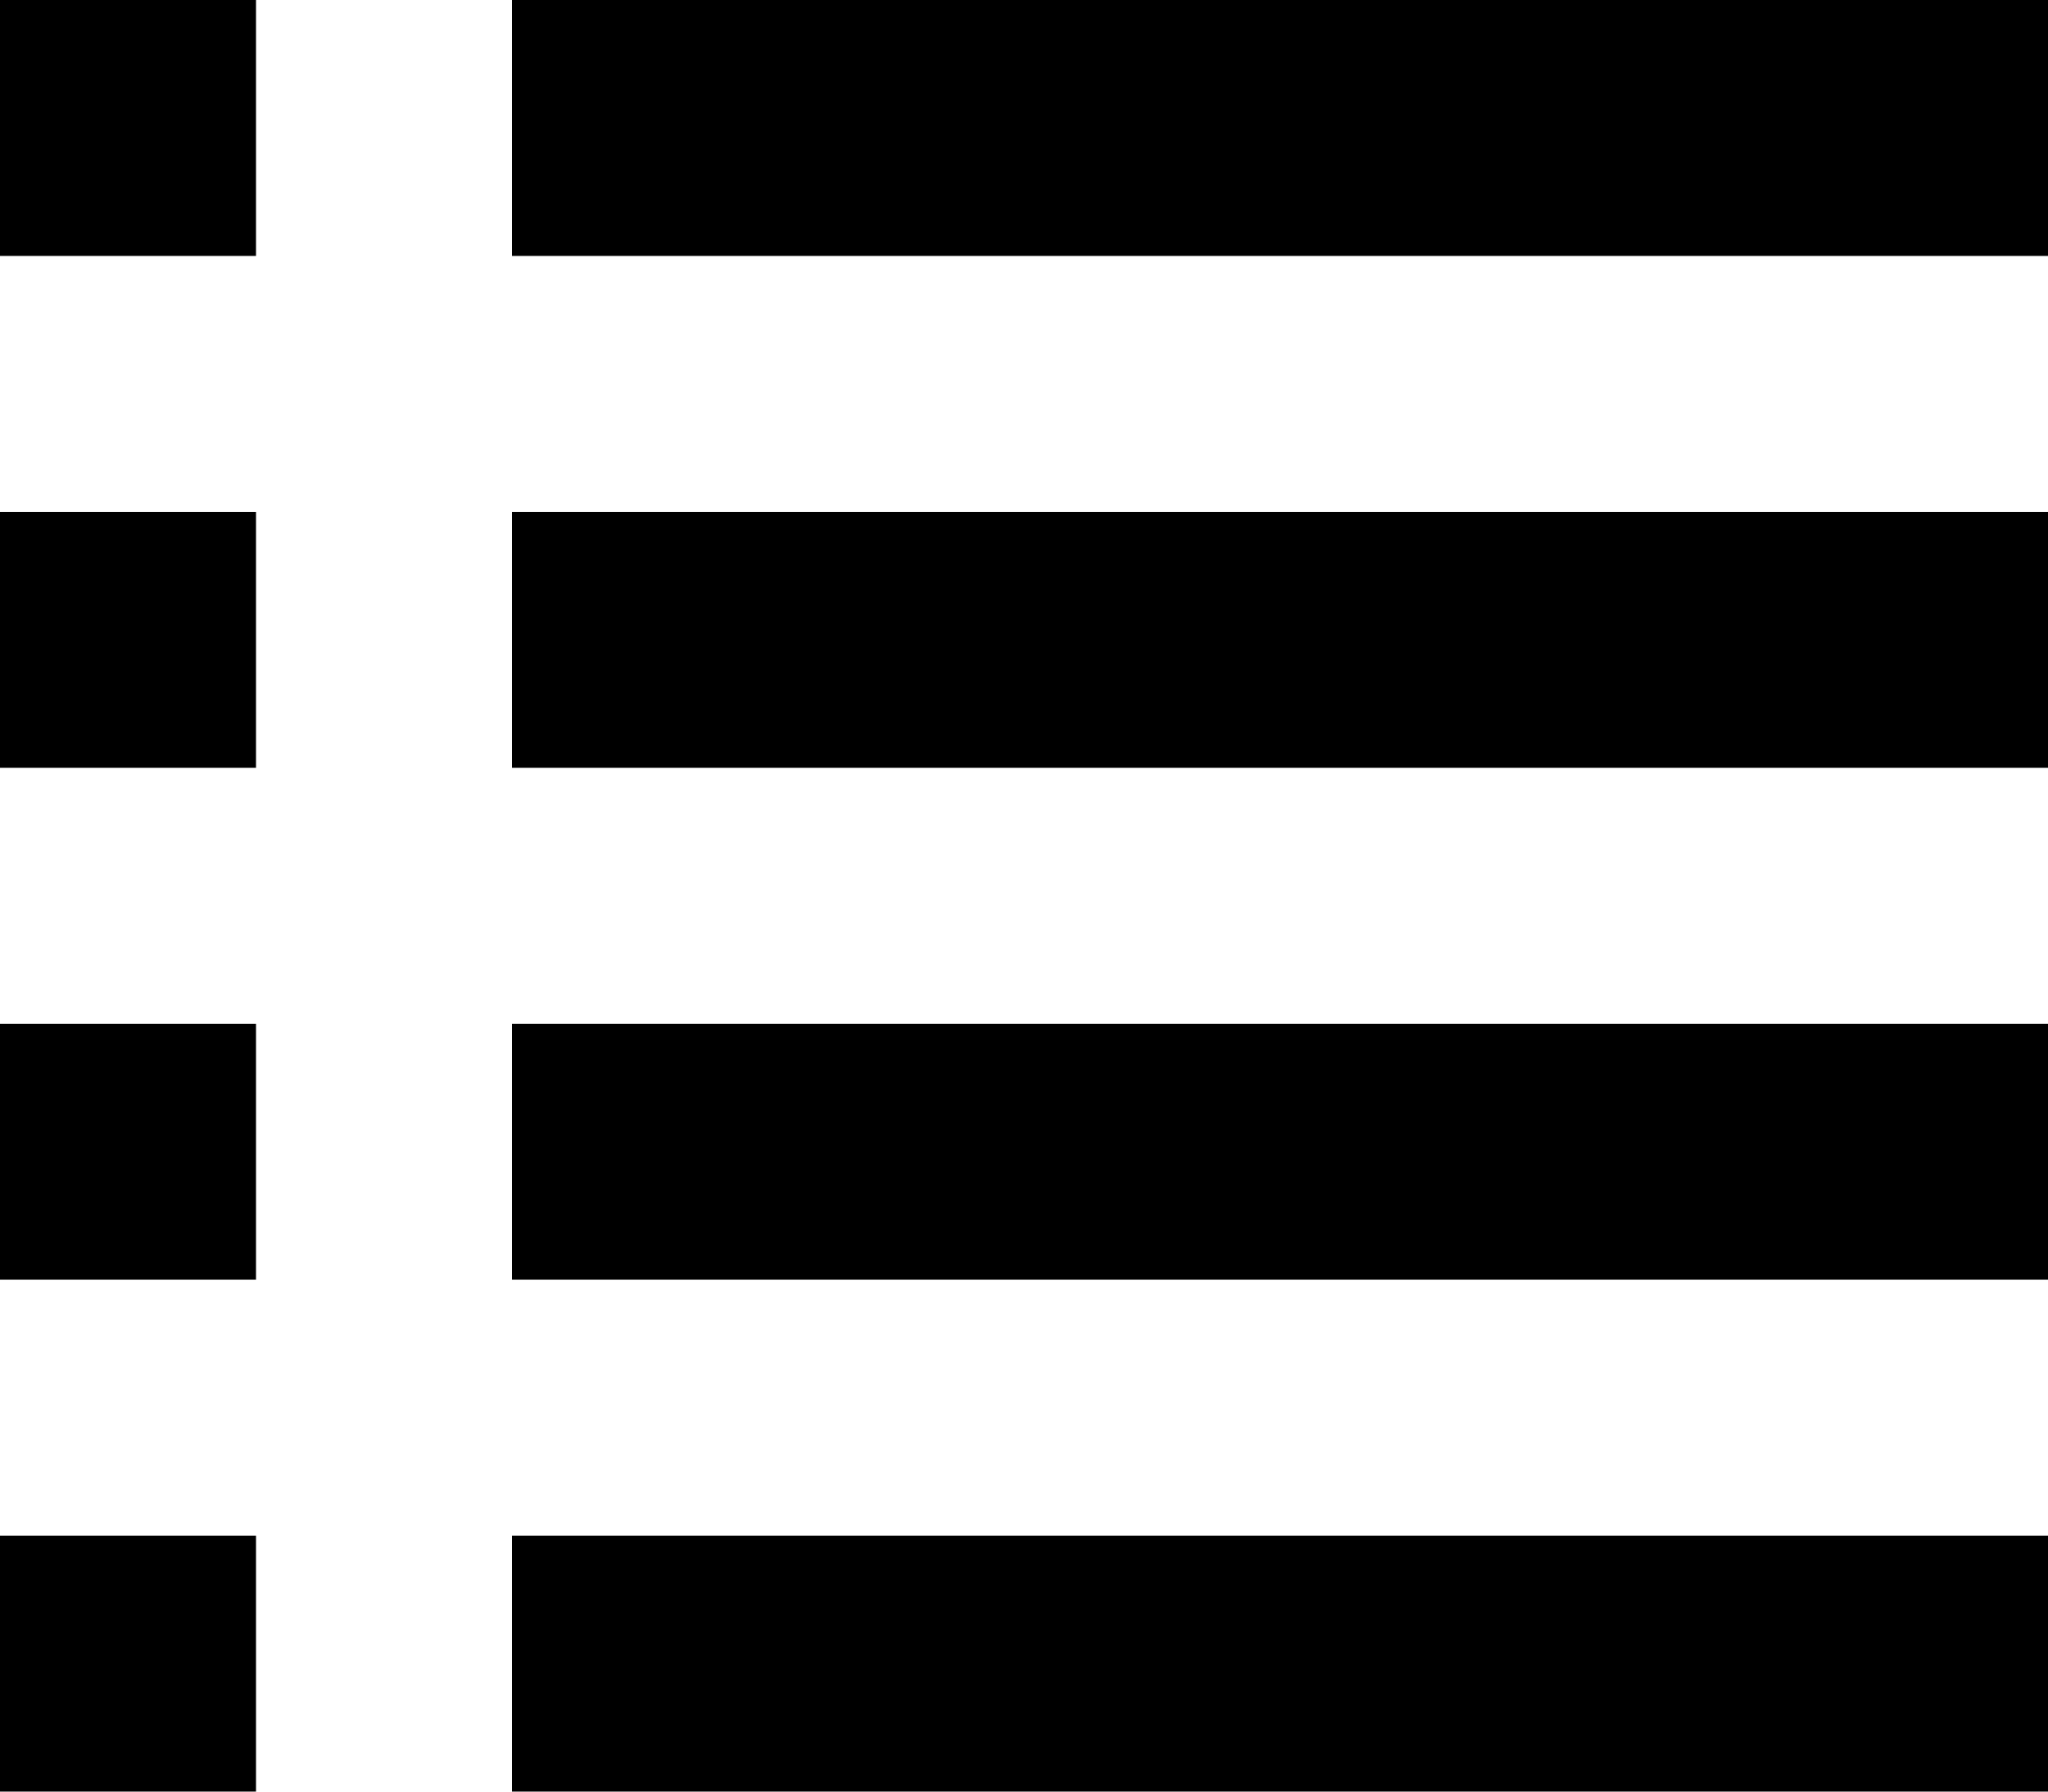
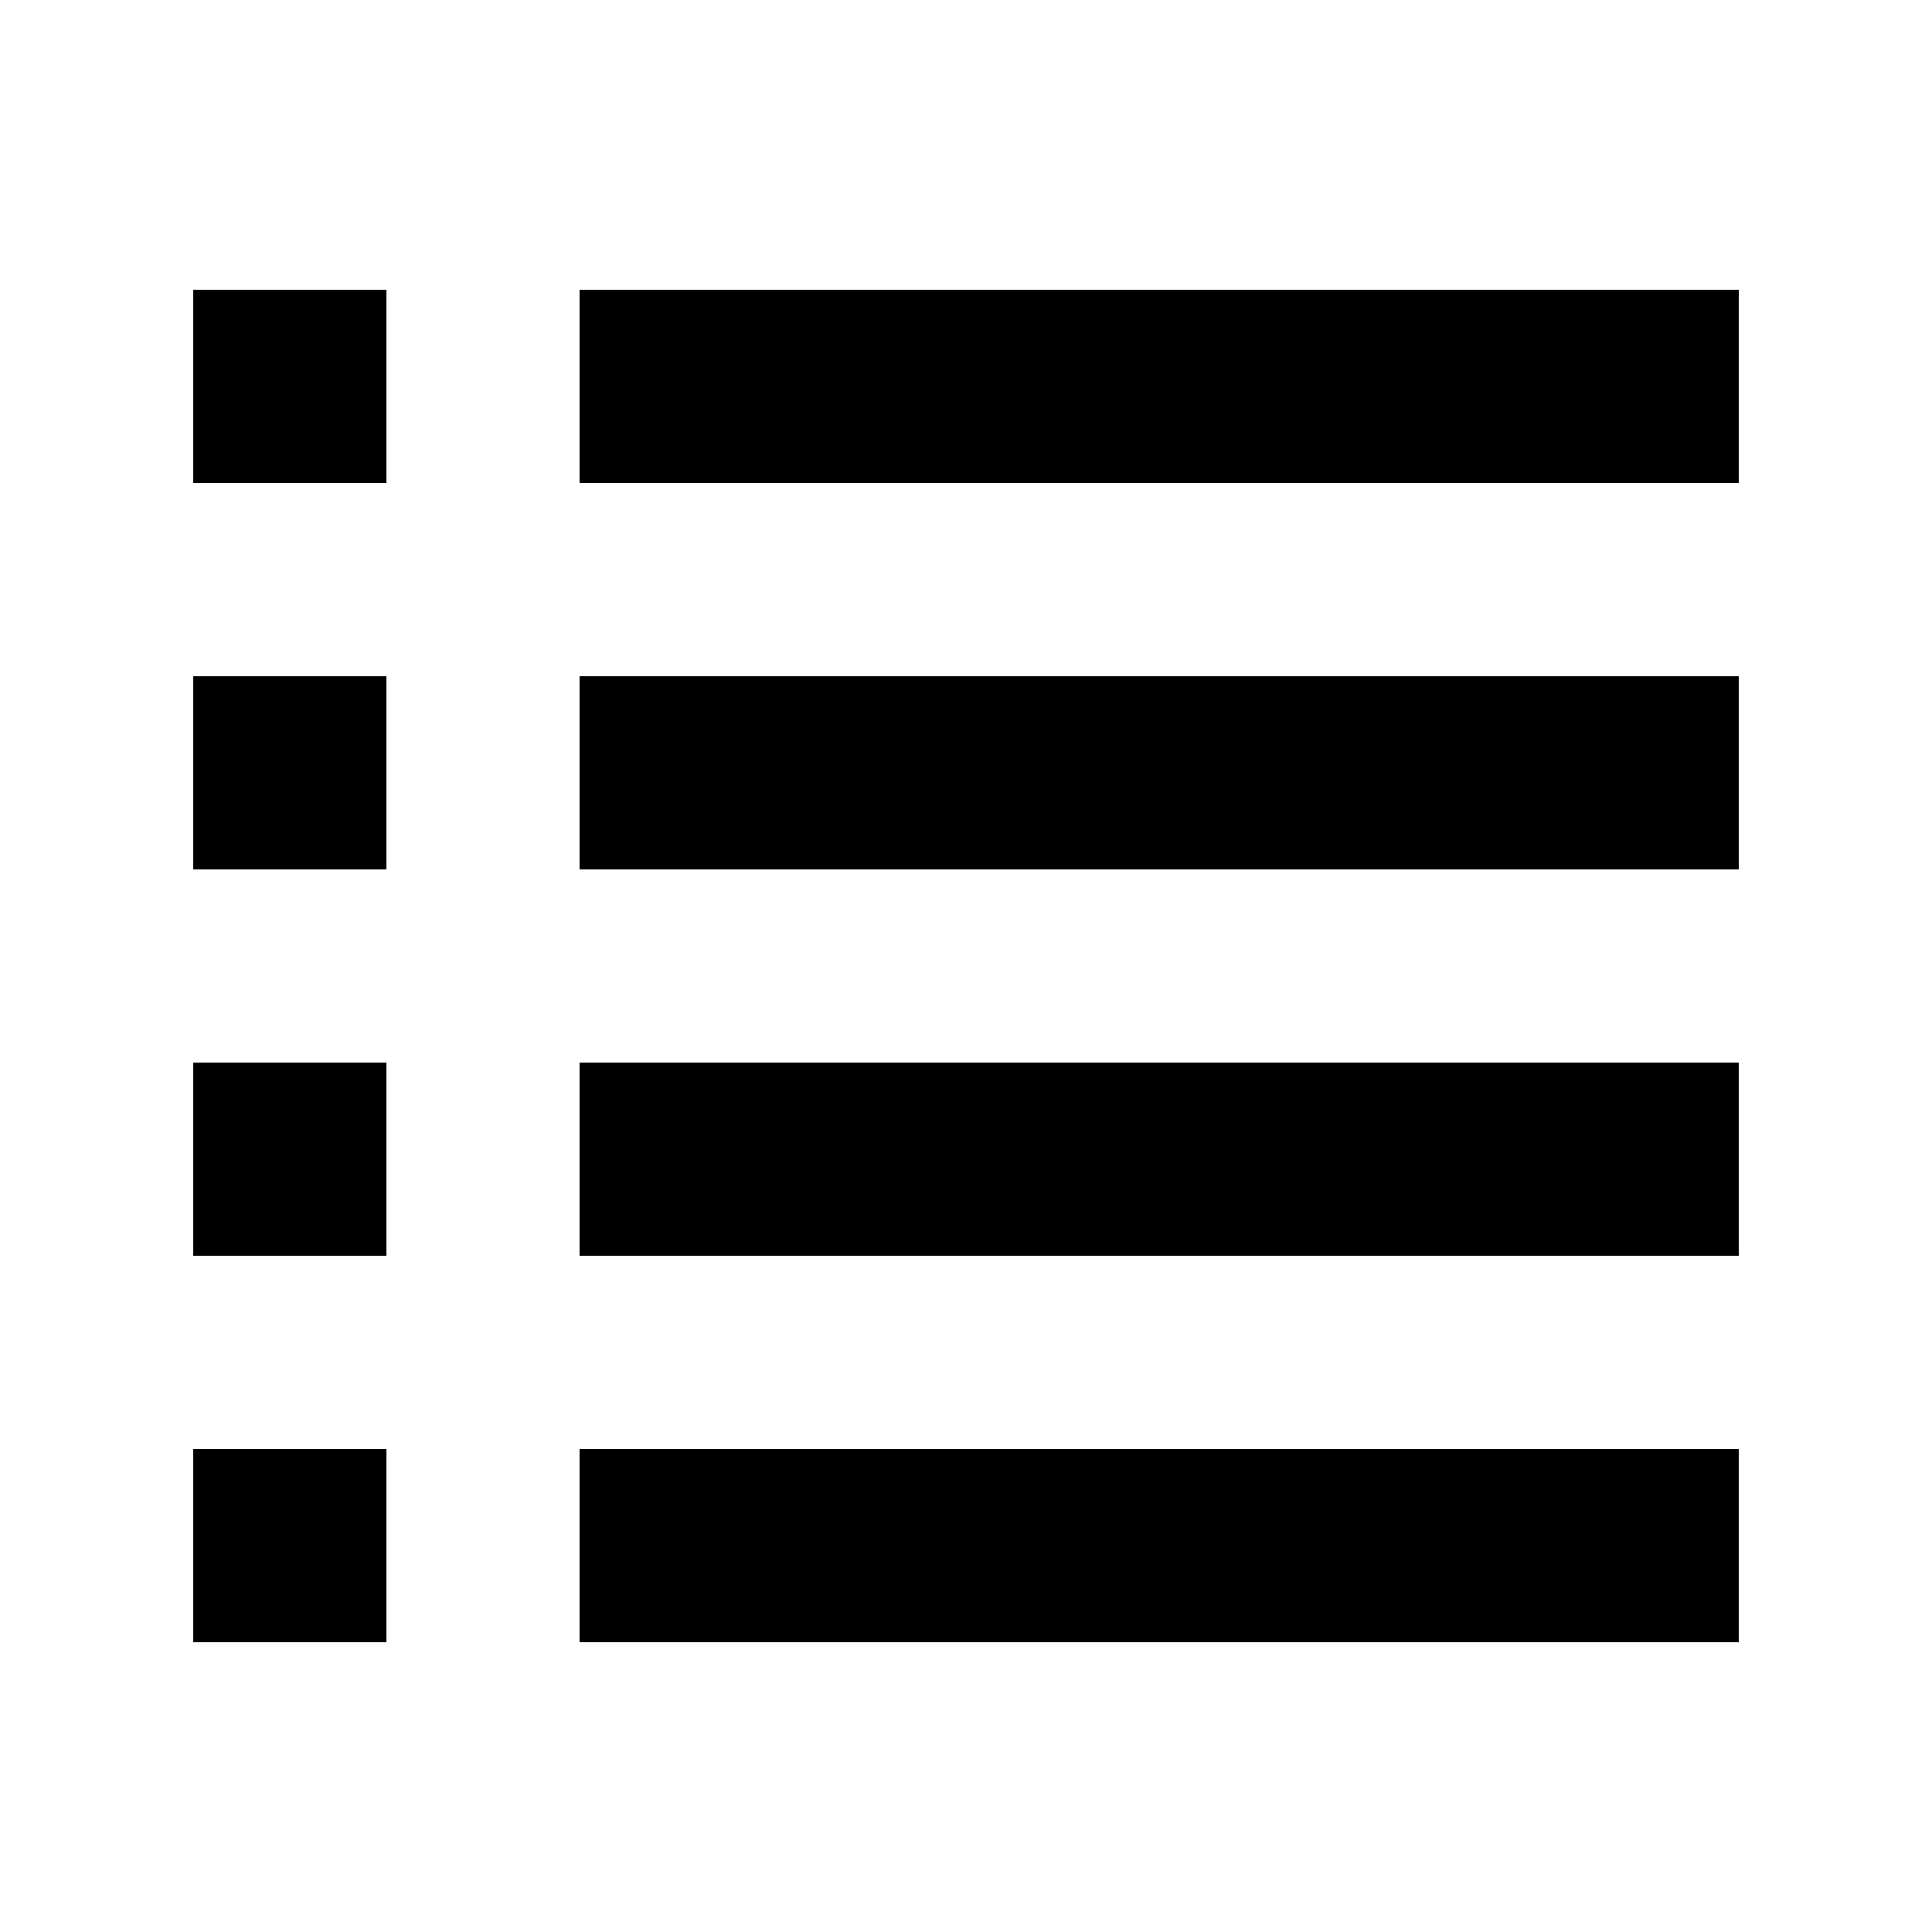
- <svg xmlns="http://www.w3.org/2000/svg" width="16" height="14" viewBox="0 0 16 14" fill="none">
-   <path d="M2 0H0V2H2V0Z" fill="black" />
-   <path d="M16 0H4V2H16V0Z" fill="black" />
-   <path d="M2 4H0V6H2V4Z" fill="black" />
-   <path d="M16 4H4V6H16V4Z" fill="black" />
-   <path d="M2 8H0V10H2V8Z" fill="black" />
-   <path d="M16 8H4V10H16V8Z" fill="black" />
-   <path d="M2 12H0V14H2V12Z" fill="black" />
-   <path d="M16 12H4V14H16V12Z" fill="black" />
+ <svg xmlns="http://www.w3.org/2000/svg" width="20" height="20" viewBox="0 0 20 20" fill="none">
+   <path d="M4 3H2V5H4V3Z" fill="black" />
+   <path d="M18 3H6V5H18V3Z" fill="black" />
+   <path d="M4 7H2V9H4V7Z" fill="black" />
+   <path d="M18 7H6V9H18V7Z" fill="black" />
+   <path d="M4 11H2V13H4V11Z" fill="black" />
+   <path d="M18 11H6V13H18V11Z" fill="black" />
+   <path d="M4 15H2V17H4V15Z" fill="black" />
+   <path d="M18 15H6V17H18V15Z" fill="black" />
</svg>
